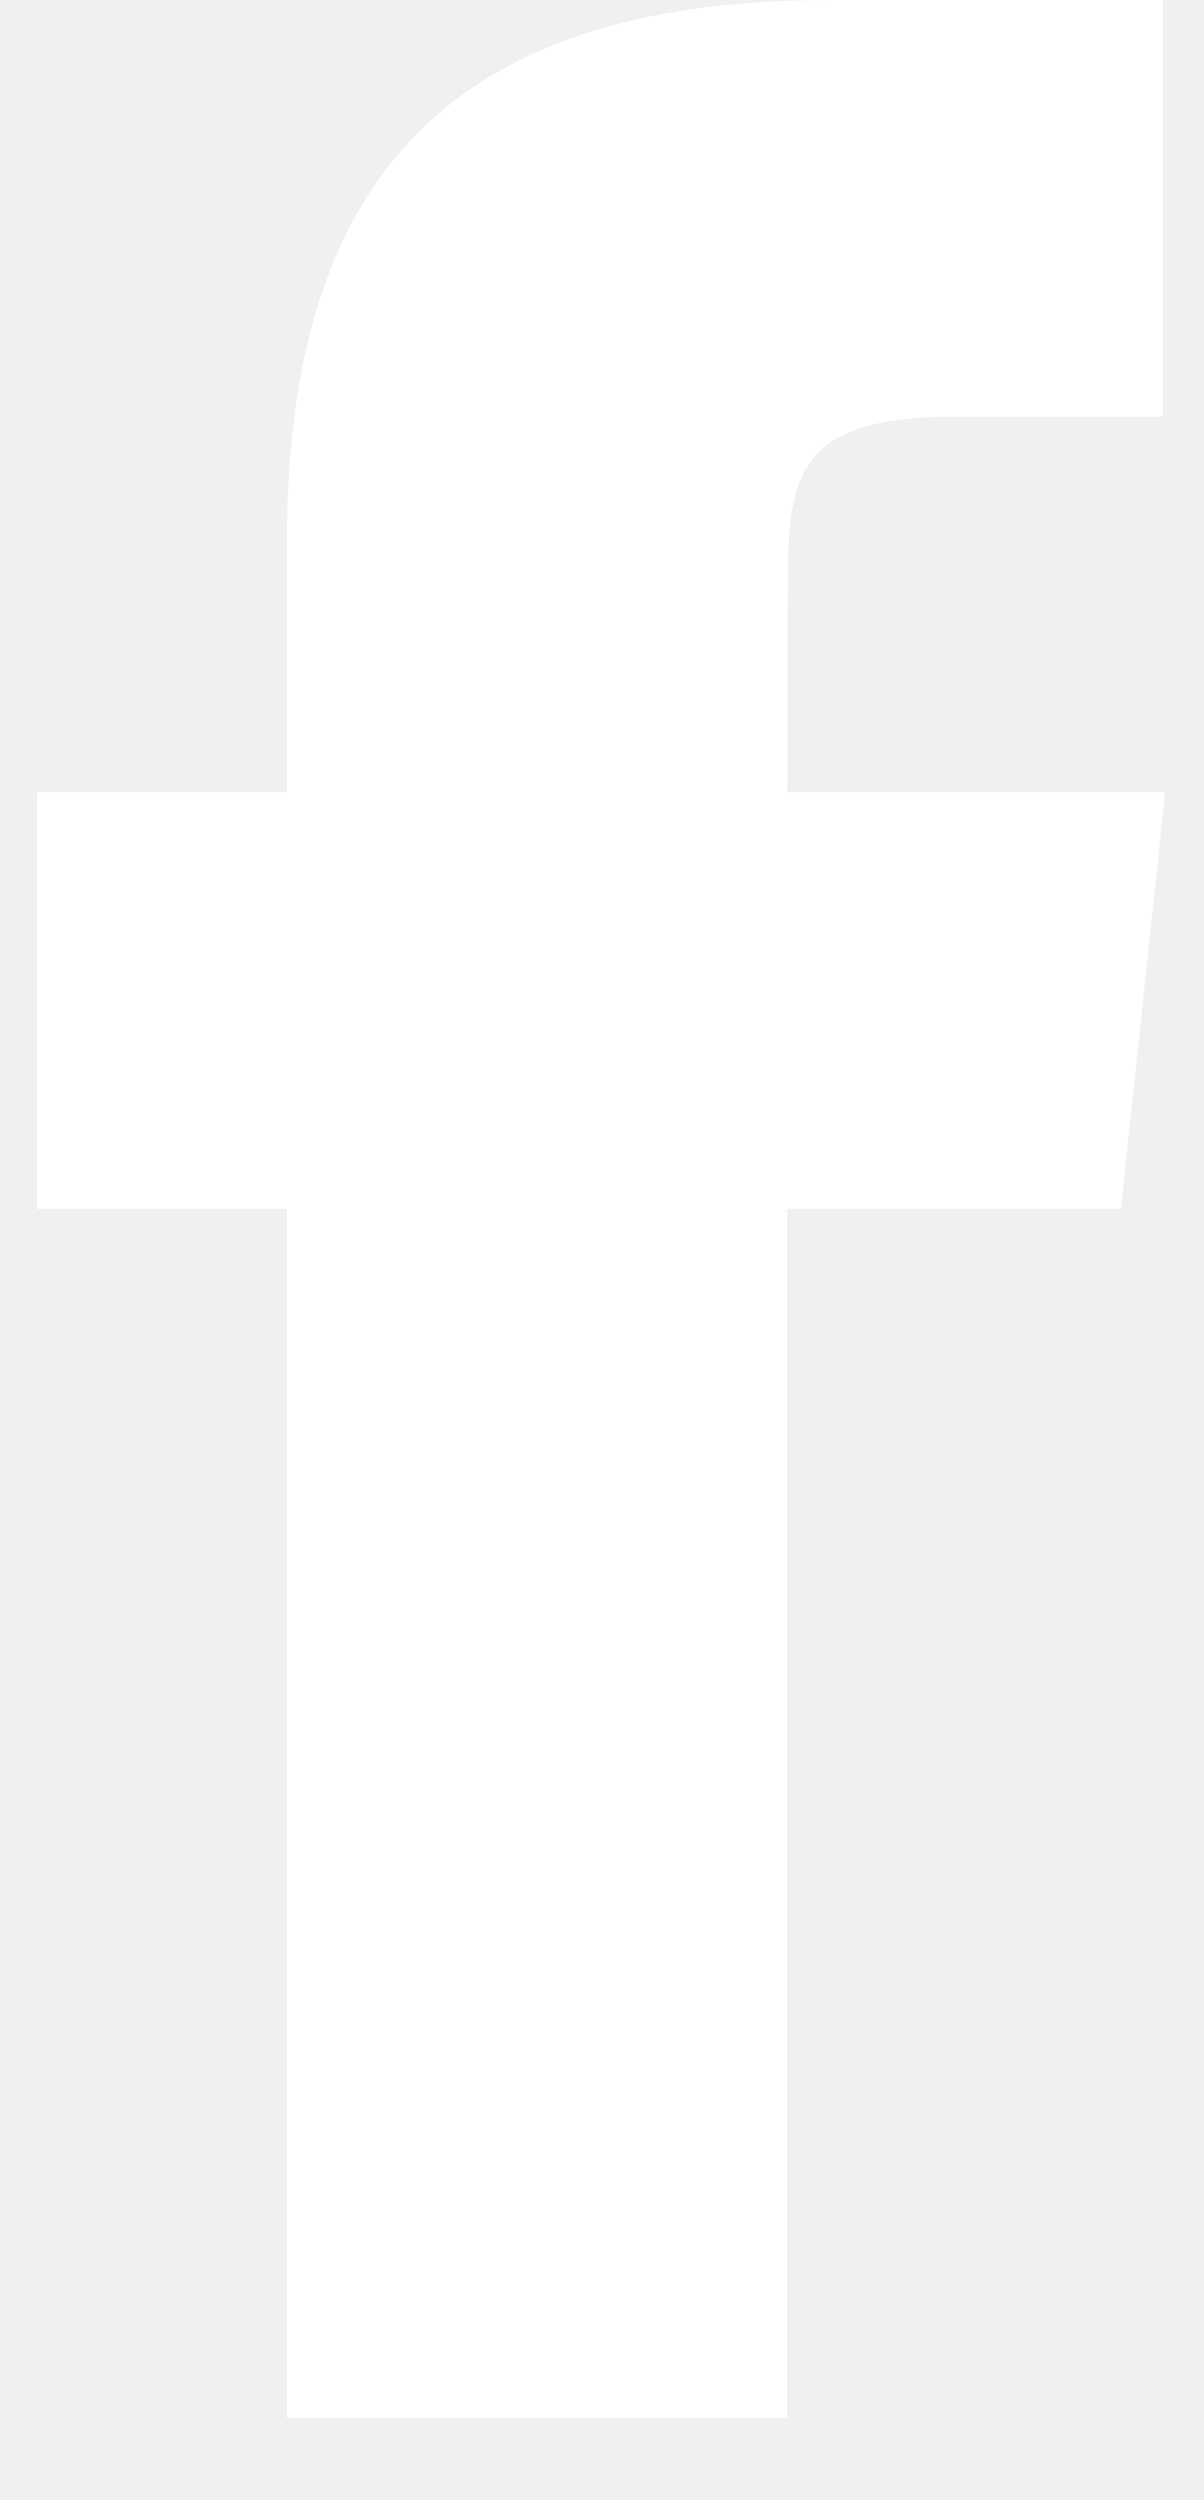
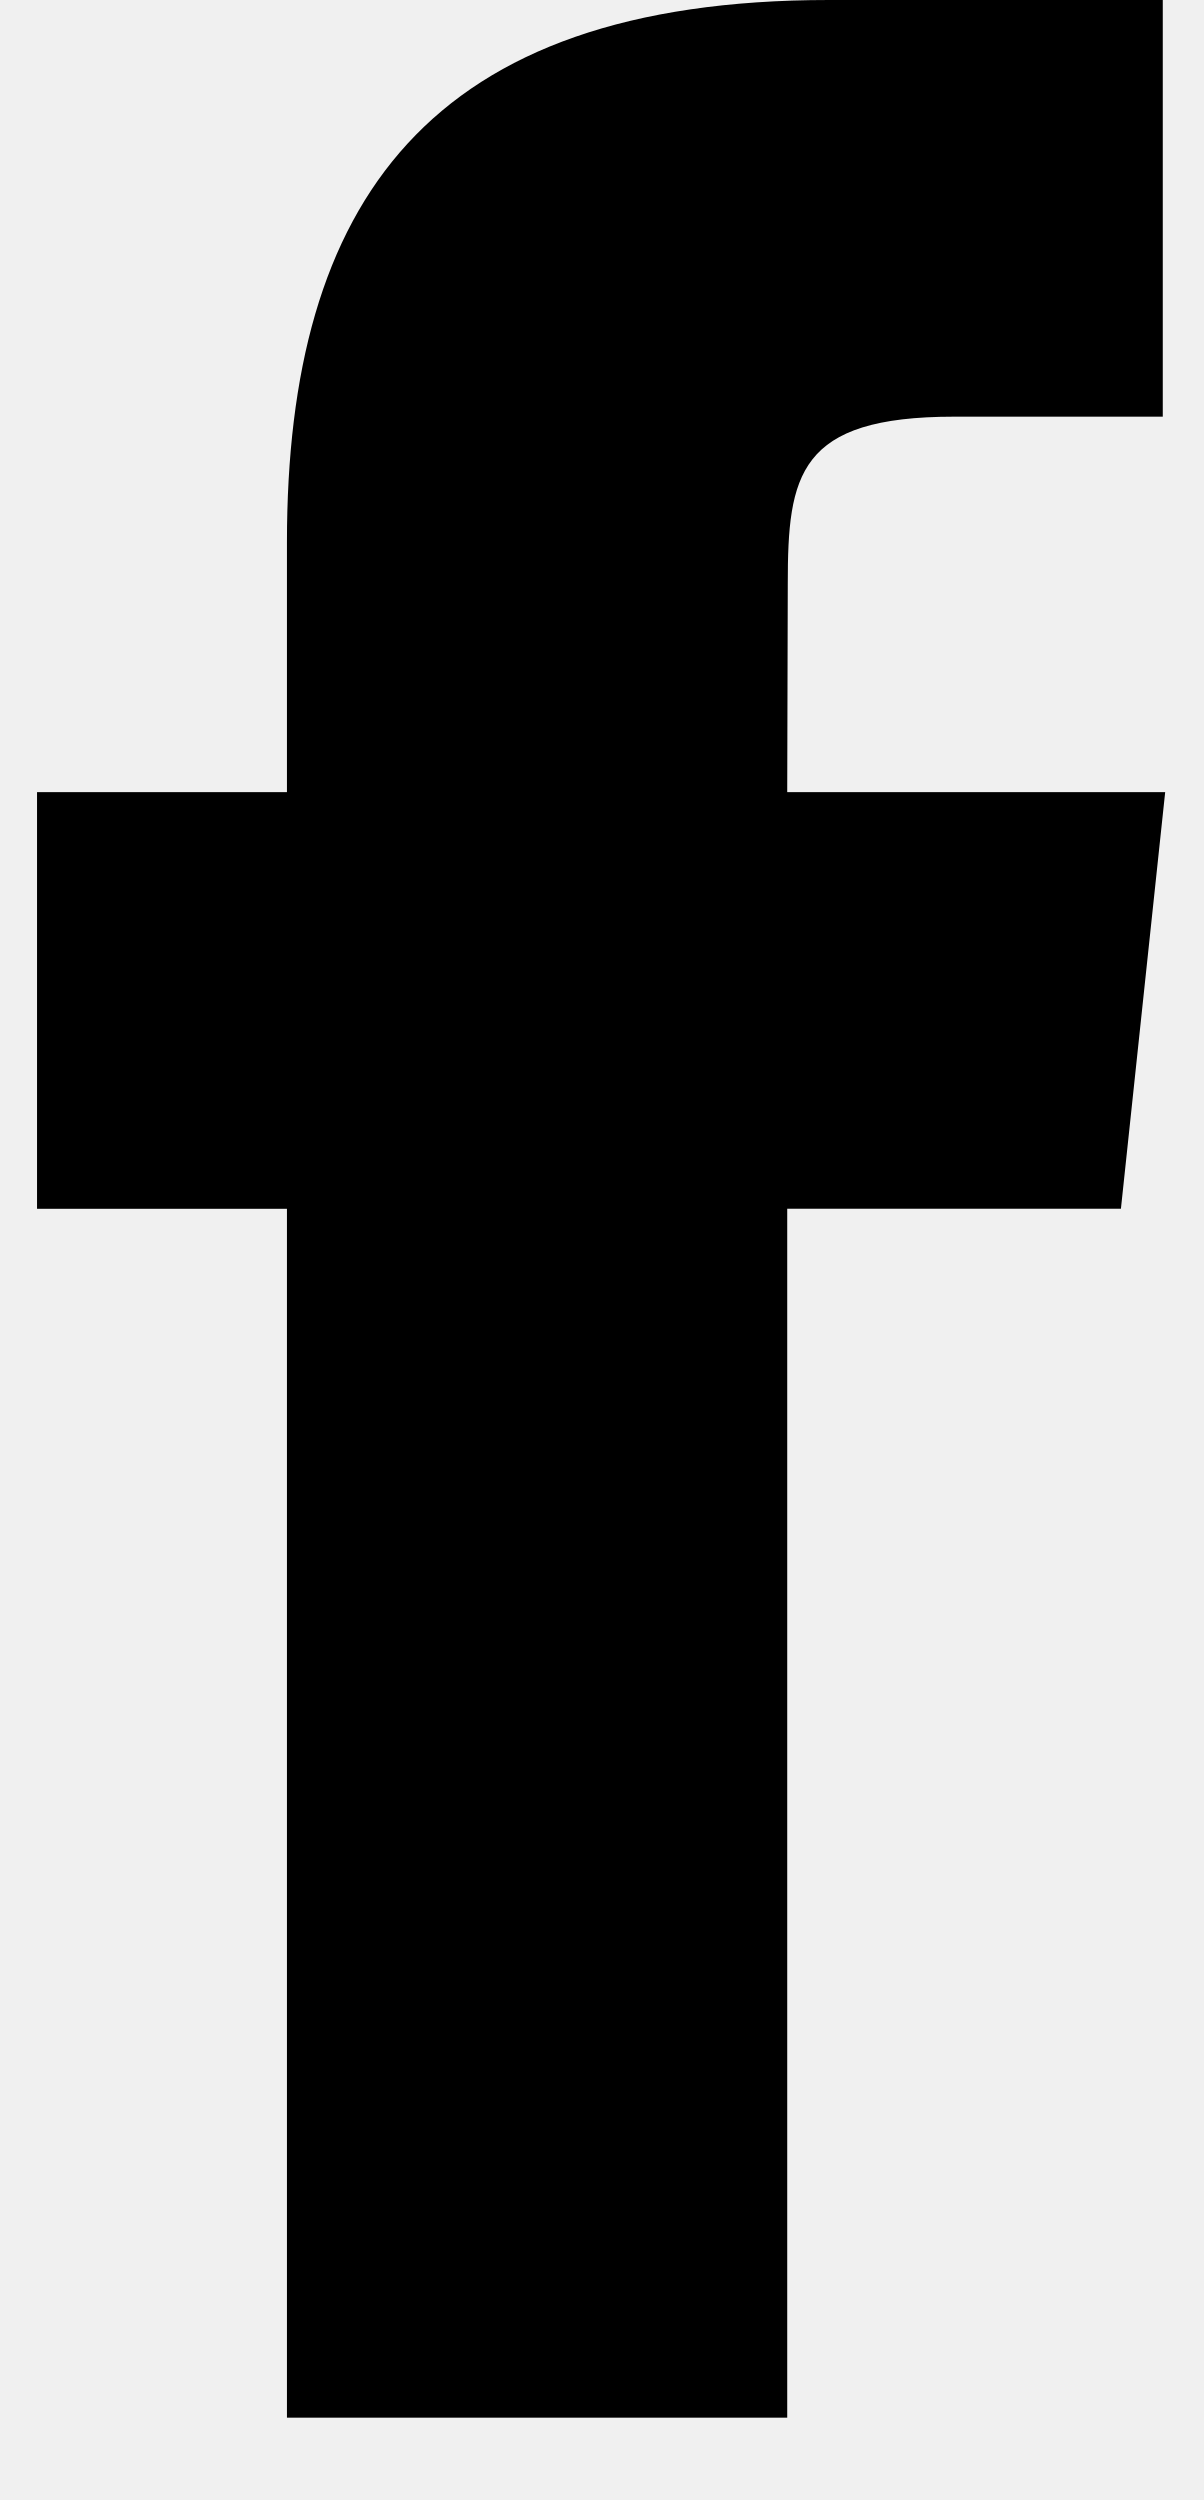
<svg xmlns="http://www.w3.org/2000/svg" width="13px" height="27px" viewBox="0 0 13 27" version="1.1">
-   <g stroke="none" stroke-width="1" fill="none" fill-rule="evenodd">
-     <g transform="translate(-18, -12)" fill="#FFFFFF" fill-rule="nonzero">
+   <g stroke="none" stroke-width="1" fill-rule="evenodd">
+     <g transform="translate(-18, -12)" fill-rule="nonzero">
      <g transform="translate(-0, -0)">
        <g>
          <g>
            <path d="M26.502,38.111 L26.502,25.054 L30.106,25.054 L30.584,20.555 L26.502,20.555 L26.508,18.303 C26.508,17.129 26.619,16.5 28.305,16.5 L30.558,16.5 L30.558,12 L26.953,12 C22.623,12 21.099,14.183 21.099,17.854 L21.099,20.555 L18.4,20.555 L18.4,25.055 L21.099,25.055 L21.099,38.111 L26.502,38.111 Z" />
          </g>
        </g>
      </g>
    </g>
  </g>
</svg>
